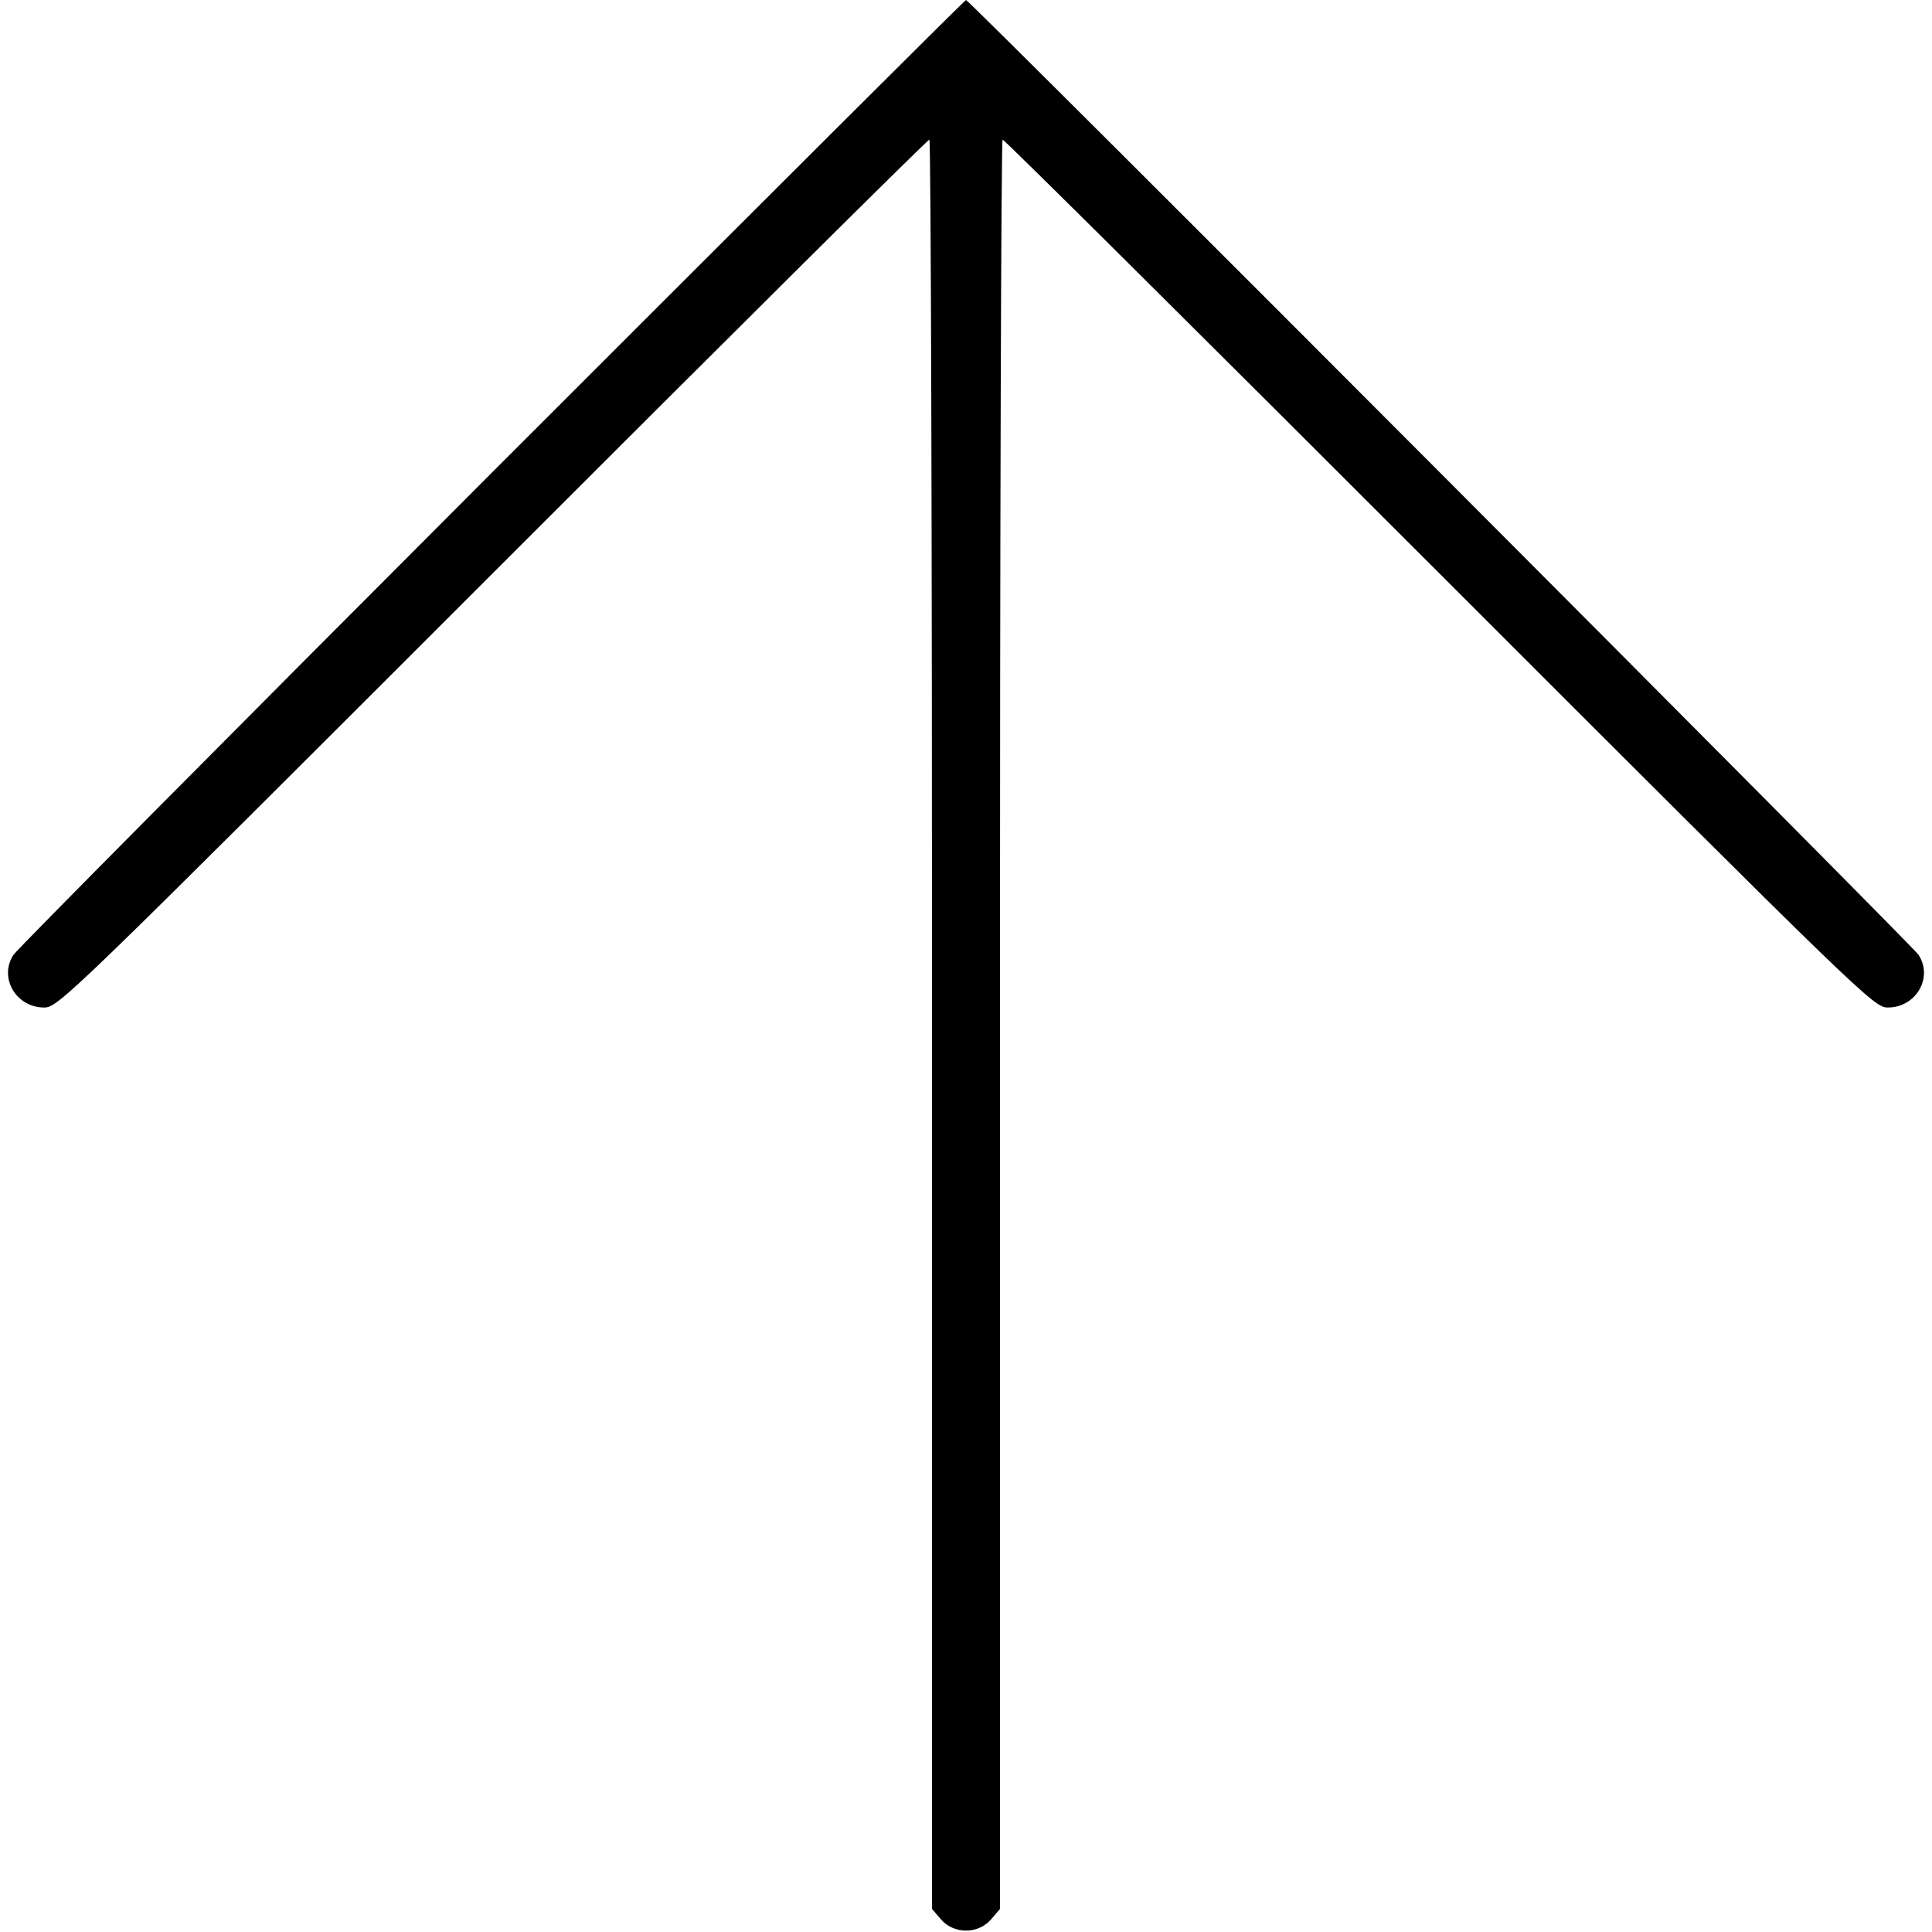
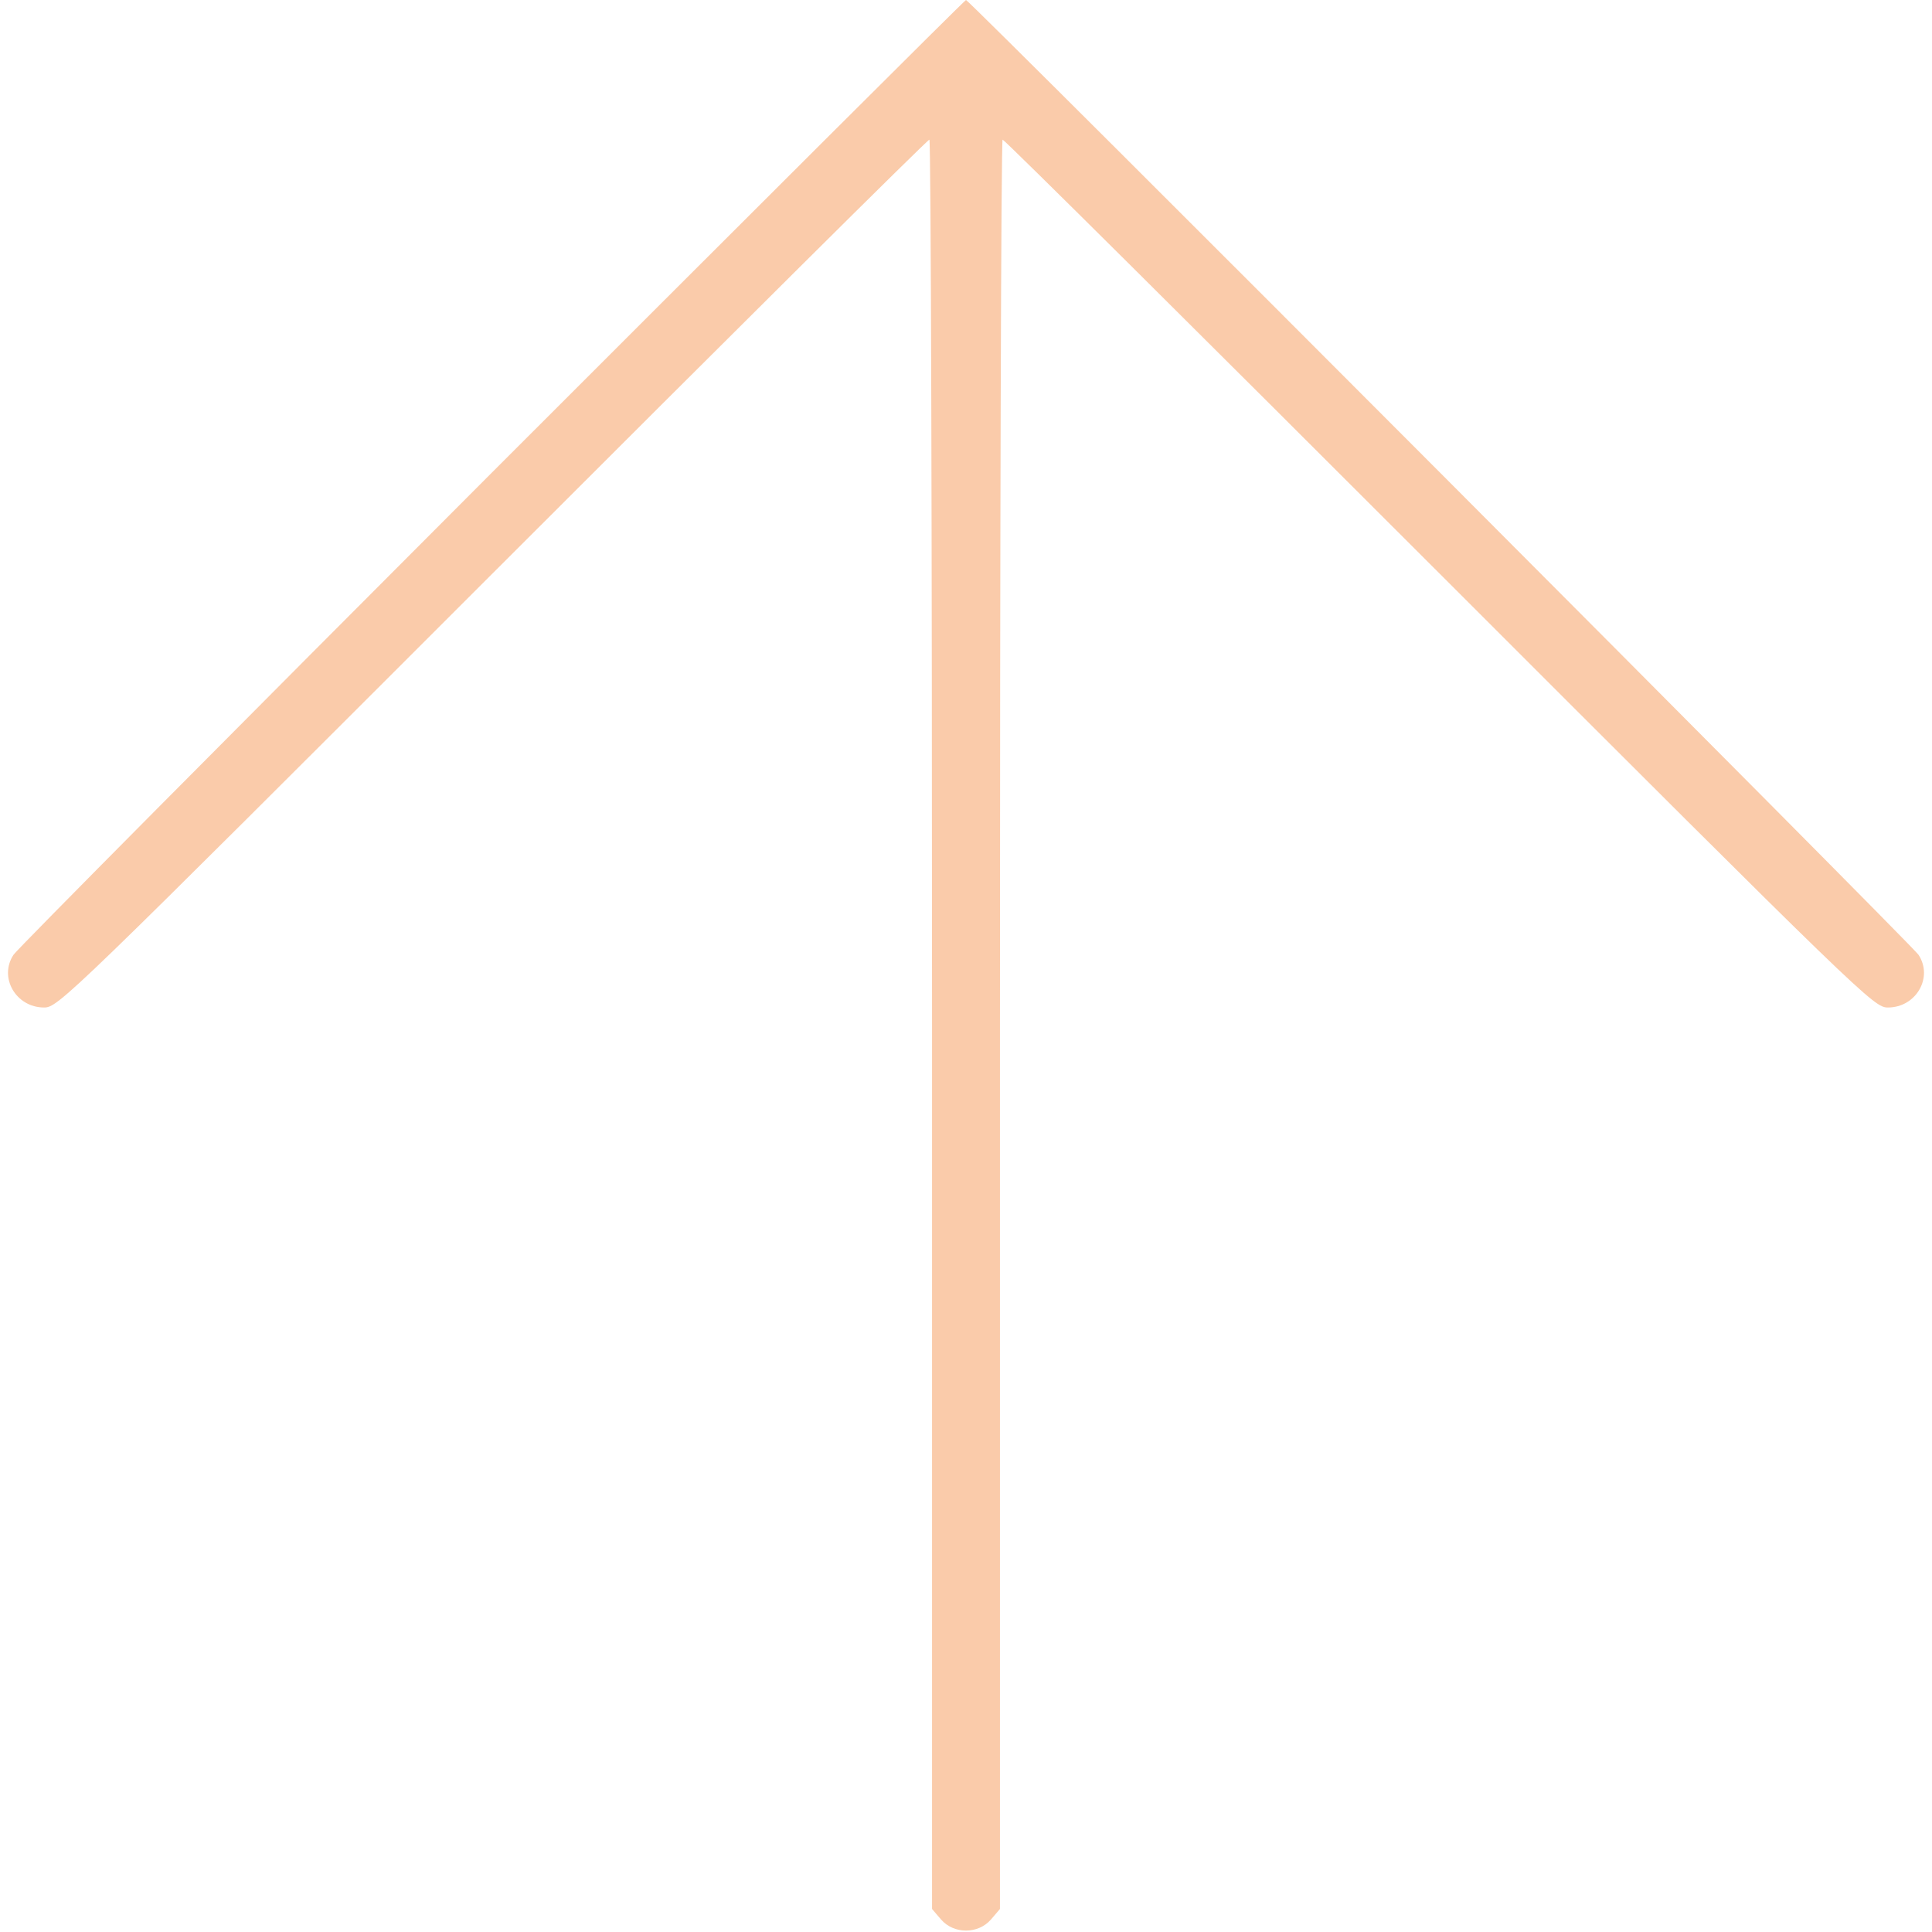
<svg xmlns="http://www.w3.org/2000/svg" version="1.0" width="512pt" height="512pt" viewBox="0 0 512 512" preserveAspectRatio="xMidYMid meet">
-   <g transform="translate(0,512) scale(0.1,-0.1)" fill="#000000" stroke="none">
+   <g transform="translate(0,512) scale(0.1,-0.1)" fill="#facbaa" stroke="none">
    <path d="M1304 3868 c-688 -689 -1259 -1264 -1268 -1278 -40 -60 6 -140 81 -140 37 0 63 25 1188 1150 633 633 1153 1150 1158 1150 4 0 7 -1055 7 -2344 l0 -2345 24 -28 c34 -39 98 -39 132 0 l24 28 0 2345 c0 1289 3 2344 7 2344 5 0 525 -517 1158 -1150 1125 -1125 1151 -1150 1188 -1150 75 0 121 80 81 140 -17 26 -2515 2530 -2524 2530 -3 0 -568 -564 -1256 -1252z" />
  </g>
</svg>
